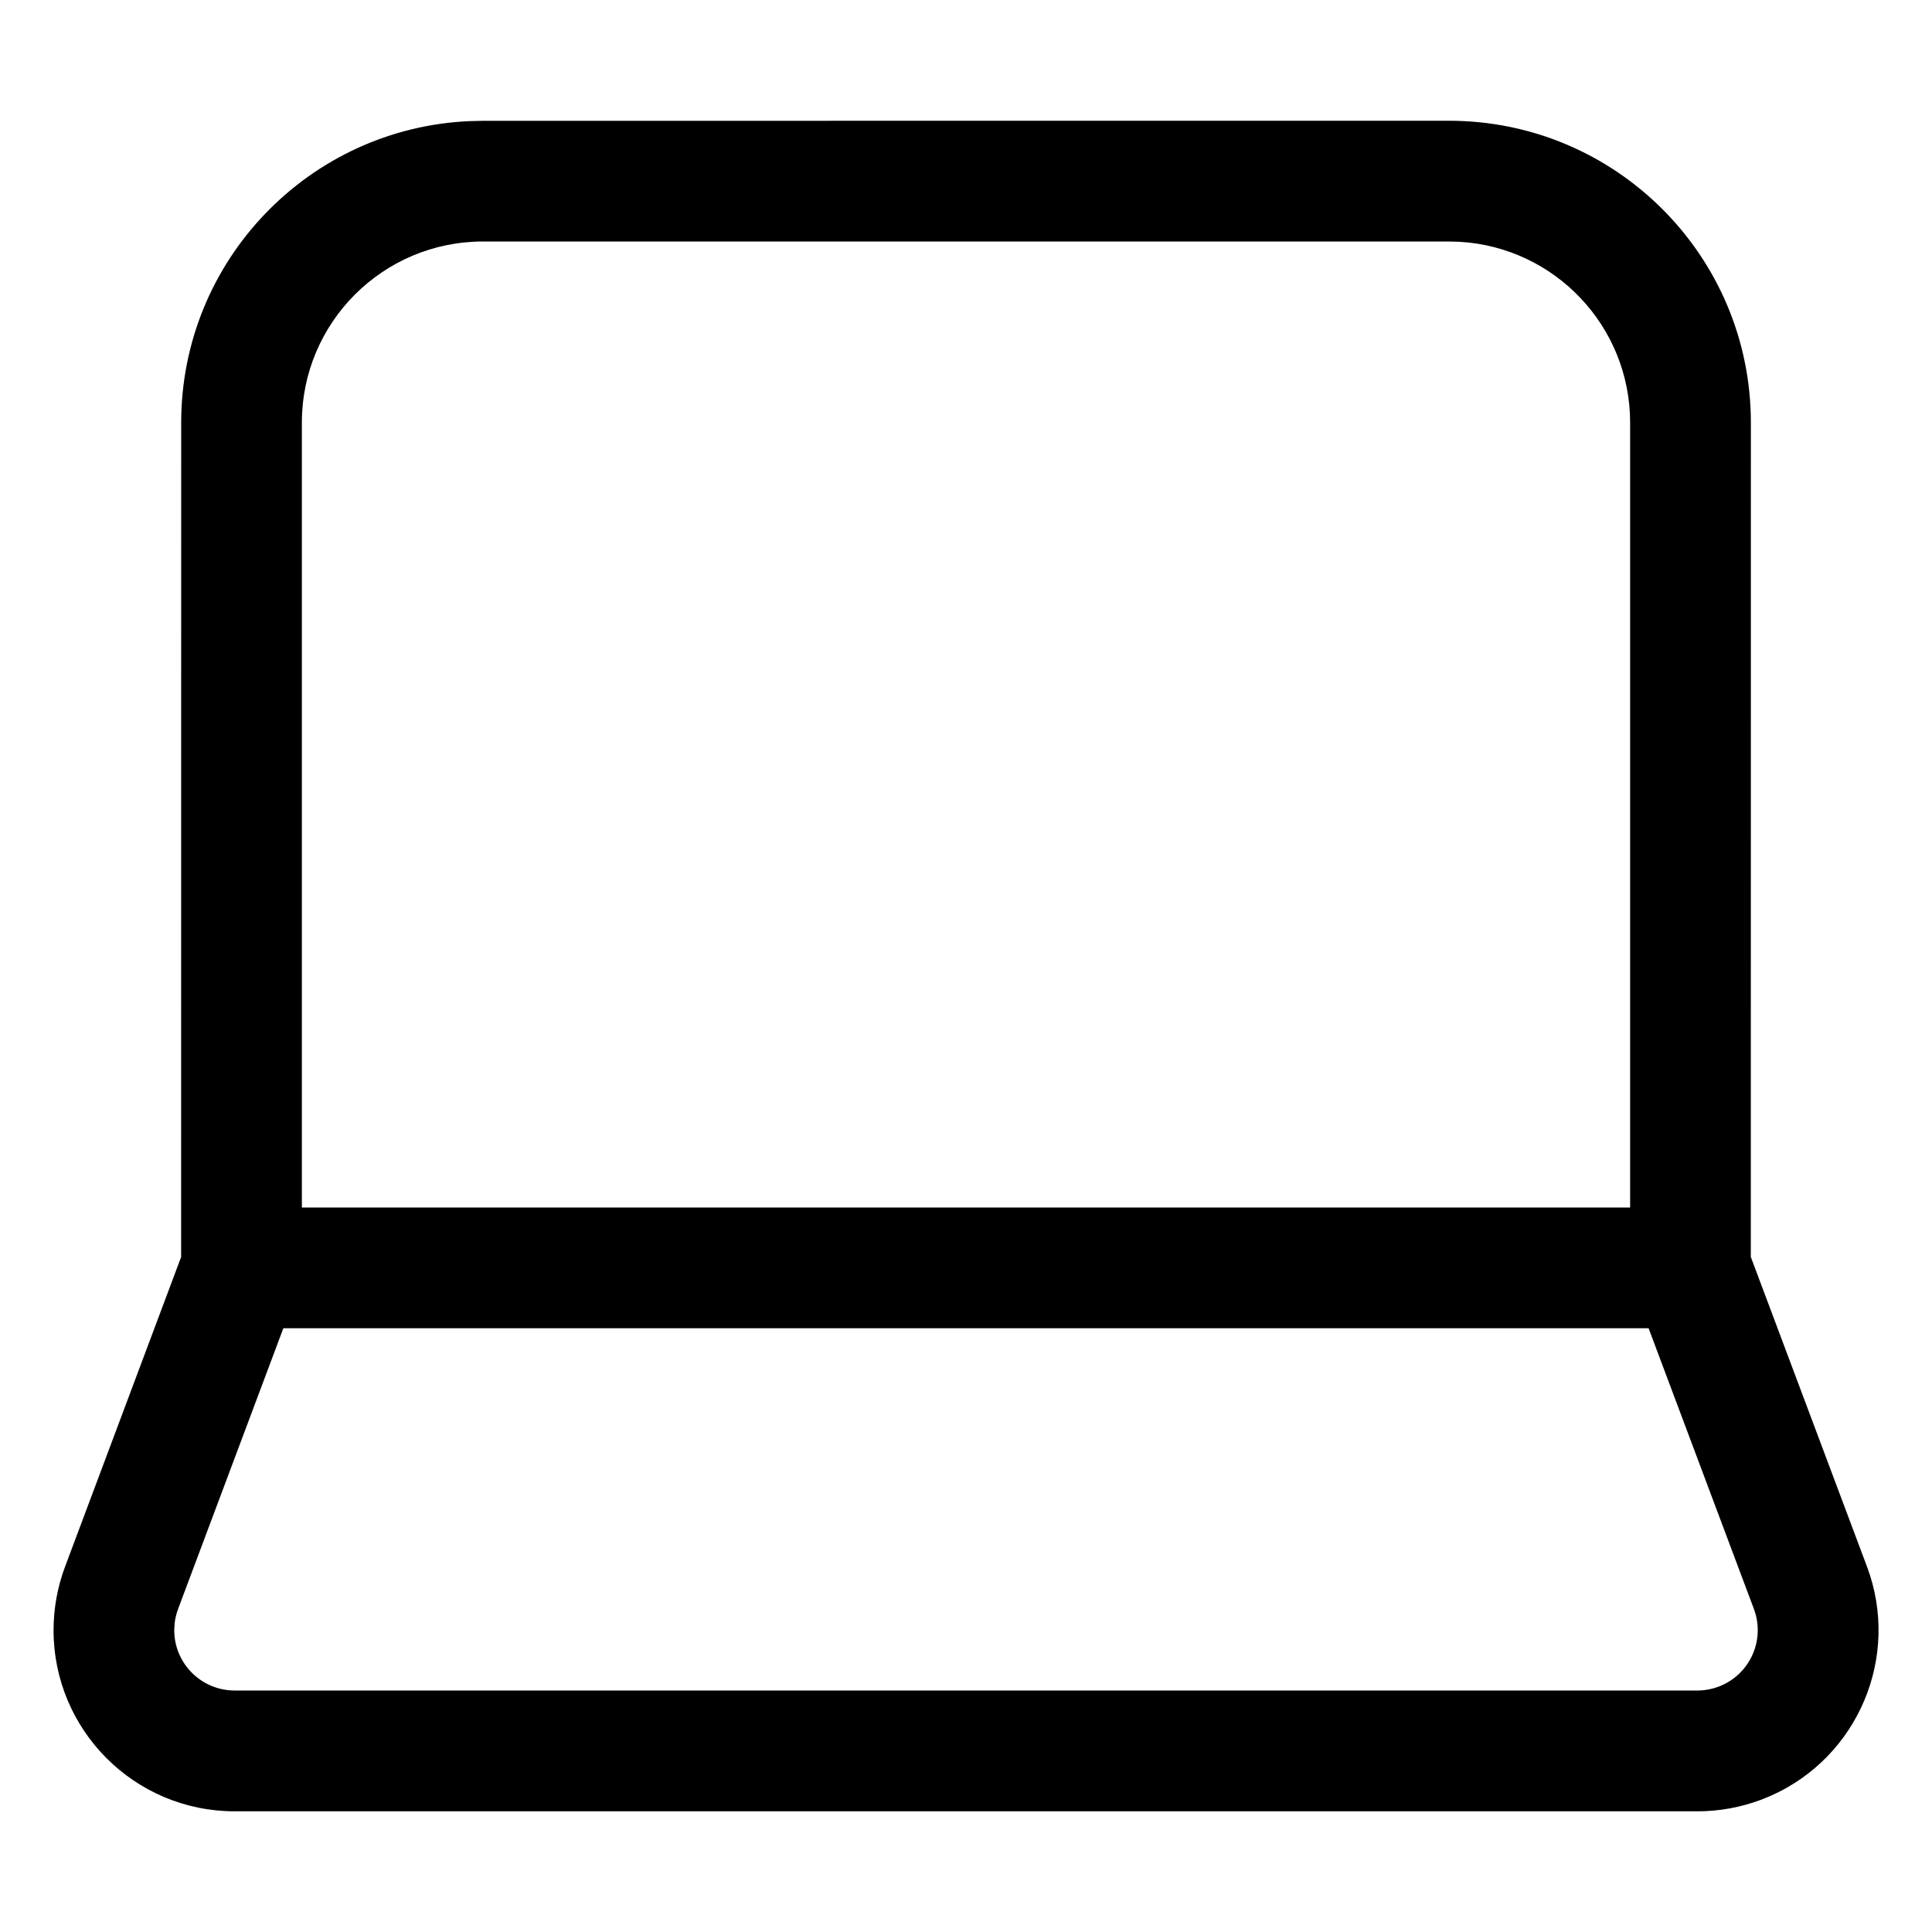
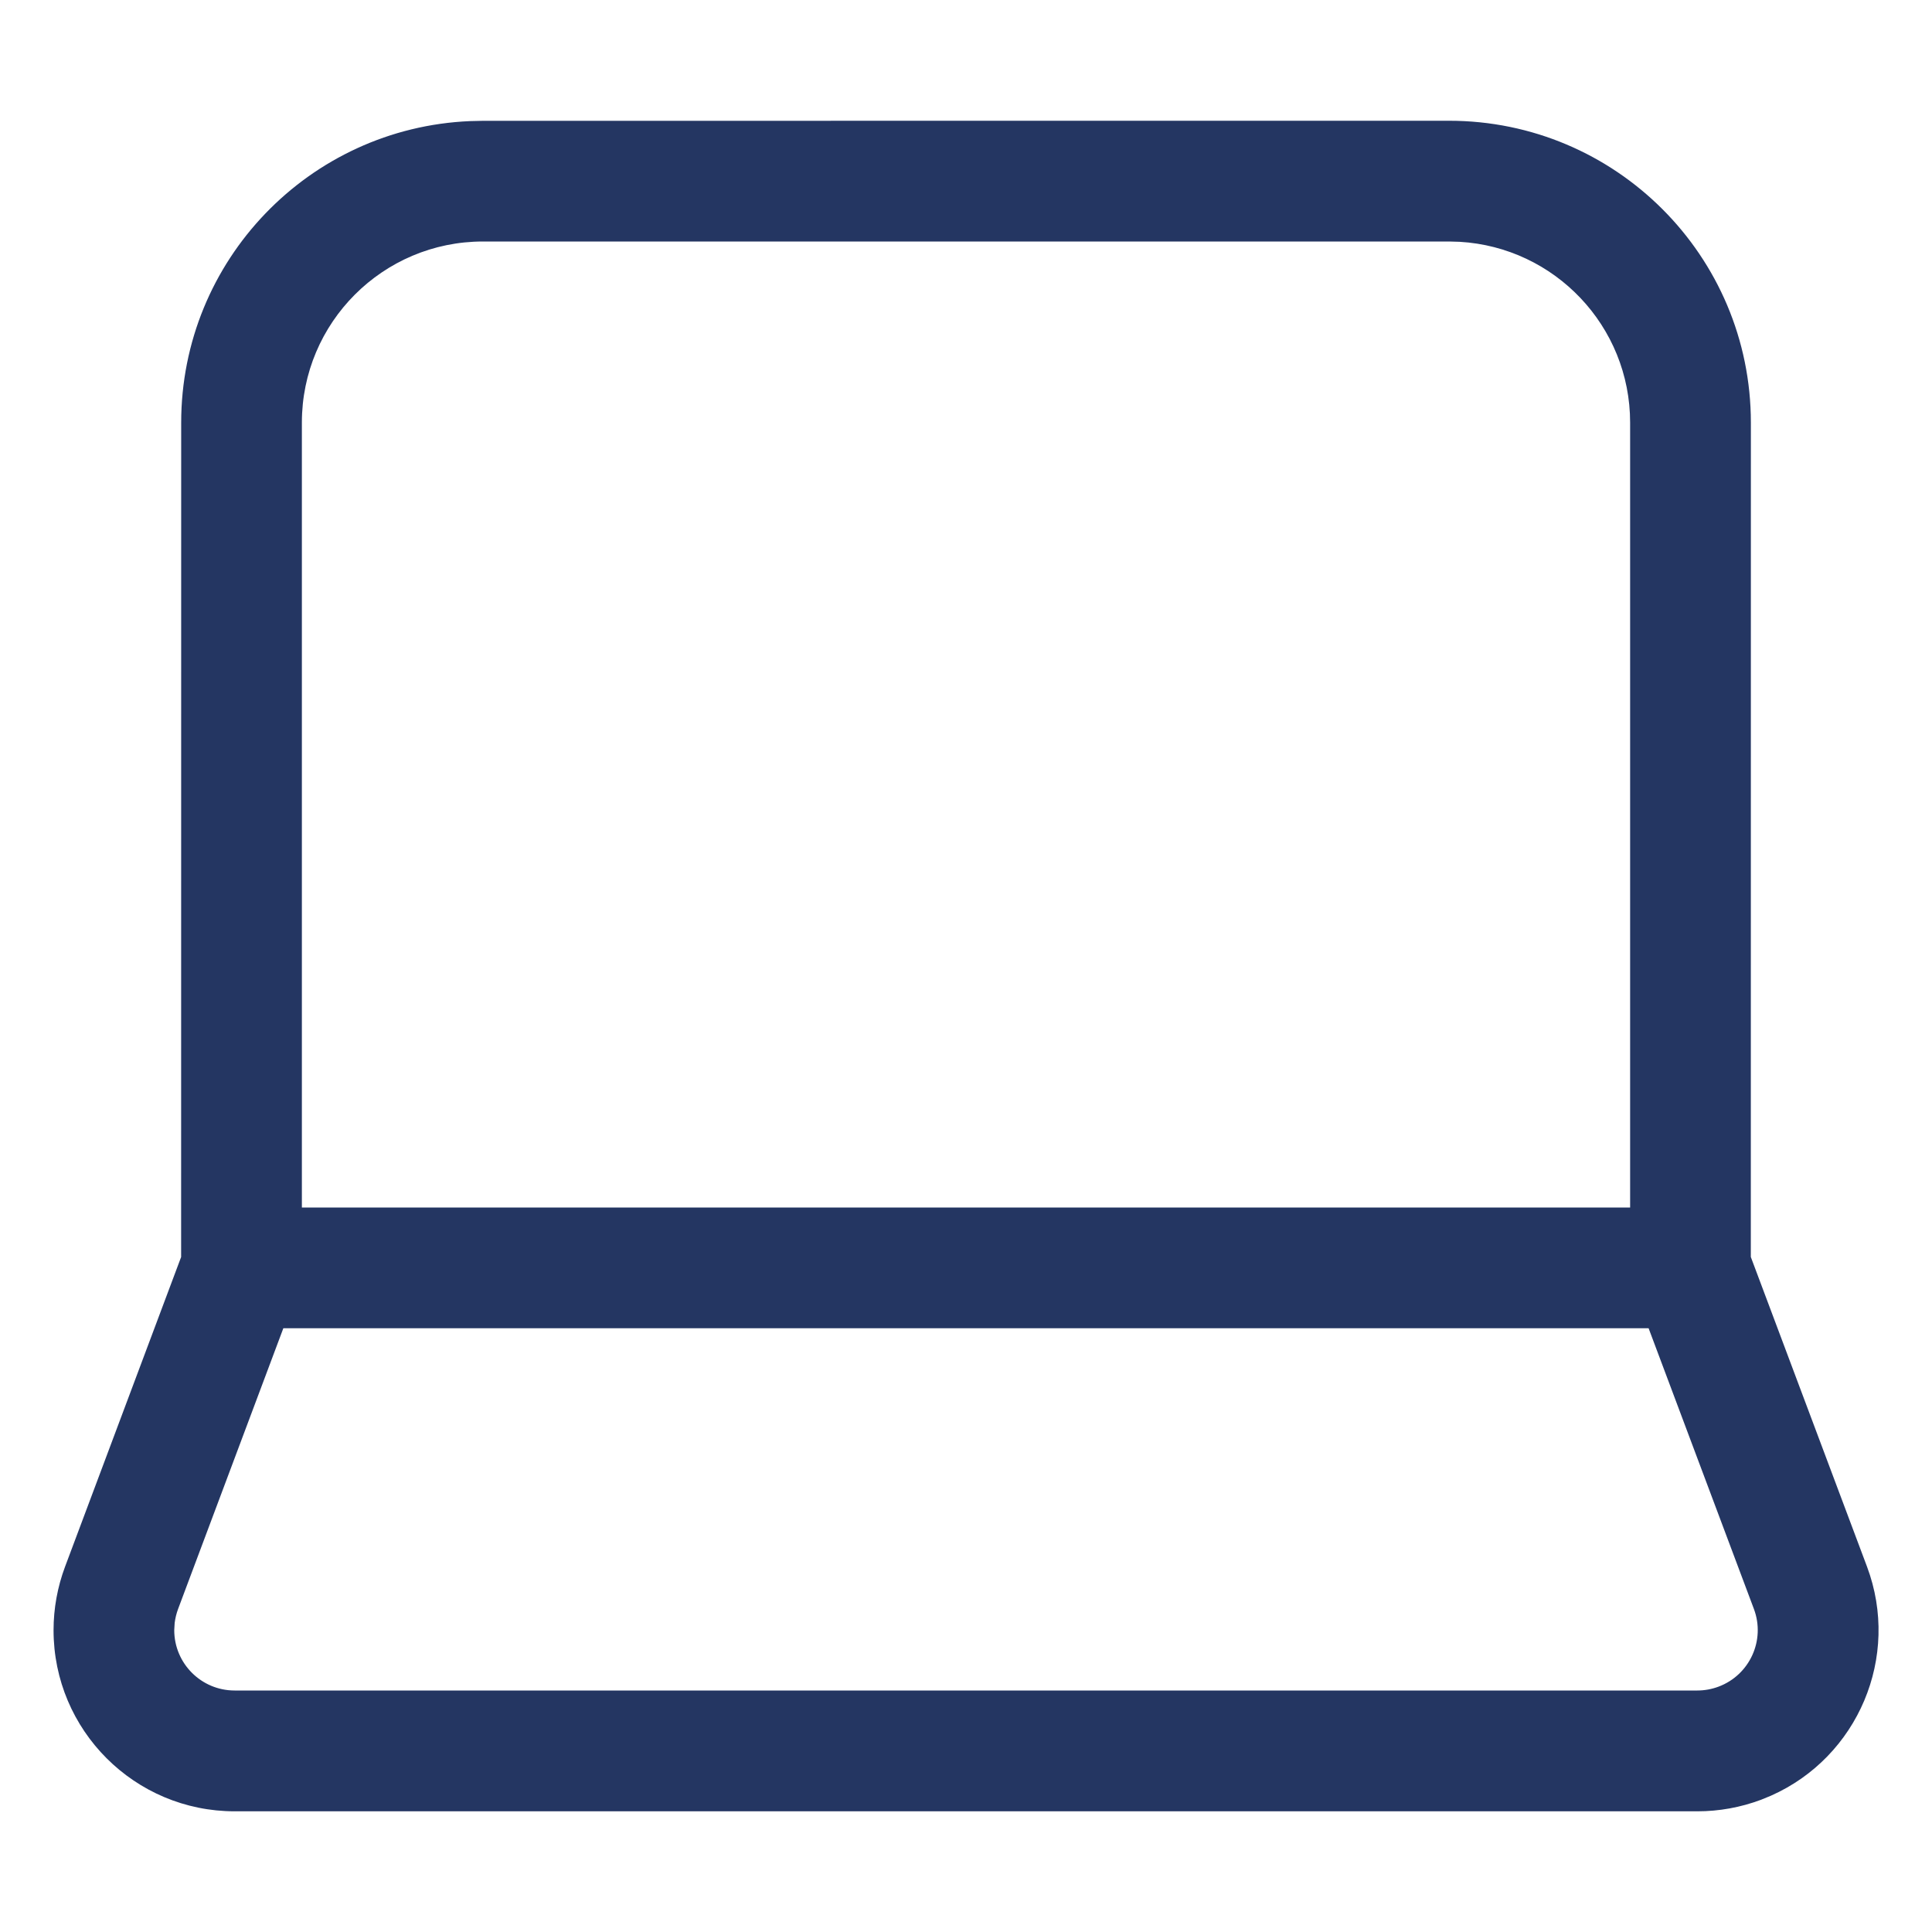
<svg xmlns="http://www.w3.org/2000/svg" width="800px" height="800px" viewBox="0 0 32 32">
  <g fill="none" fill-rule="evenodd">
    <path d="m0 0h32v32h-32z" />
-     <path d="m24 2c2.761 0 5 2.239 5 5l-.001 13.819 1.924 5.128c.561 1.496-.15 3.157-1.592 3.796l-.163.067c-.337.126-.694.191-1.053.191h-24.228c-1.657 0-3-1.343-3-3 0-.36.065-.717.191-1.053l1.922-5.128.001-13.819c0-2.689 2.122-4.882 4.783-4.995l.217-.005zm3.306 20h-22.613l-1.743 4.649c-.028.075-.047.153-.057.232l-.007.119c0 .552.448 1 1 1h24.228c.12 0 .239-.022.351-.064.517-.194.779-.77.585-1.287zm-3.306-18h-16c-1.657 0-3 1.343-3 3v13h22v-13c0-1.598-1.249-2.904-2.824-2.995z" fill="#000000" fill-rule="nonzero" />
+     <path d="m24 2c2.761 0 5 2.239 5 5l-.001 13.819 1.924 5.128c.561 1.496-.15 3.157-1.592 3.796l-.163.067c-.337.126-.694.191-1.053.191h-24.228c-1.657 0-3-1.343-3-3 0-.36.065-.717.191-1.053l1.922-5.128.001-13.819c0-2.689 2.122-4.882 4.783-4.995l.217-.005zm3.306 20h-22.613l-1.743 4.649c-.028.075-.047.153-.057.232l-.007.119c0 .552.448 1 1 1h24.228c.12 0 .239-.022.351-.064.517-.194.779-.77.585-1.287zm-3.306-18h-16c-1.657 0-3 1.343-3 3v13h22v-13c0-1.598-1.249-2.904-2.824-2.995z" fill="#243662" fill-rule="nonzero" />
  </g>
</svg>
